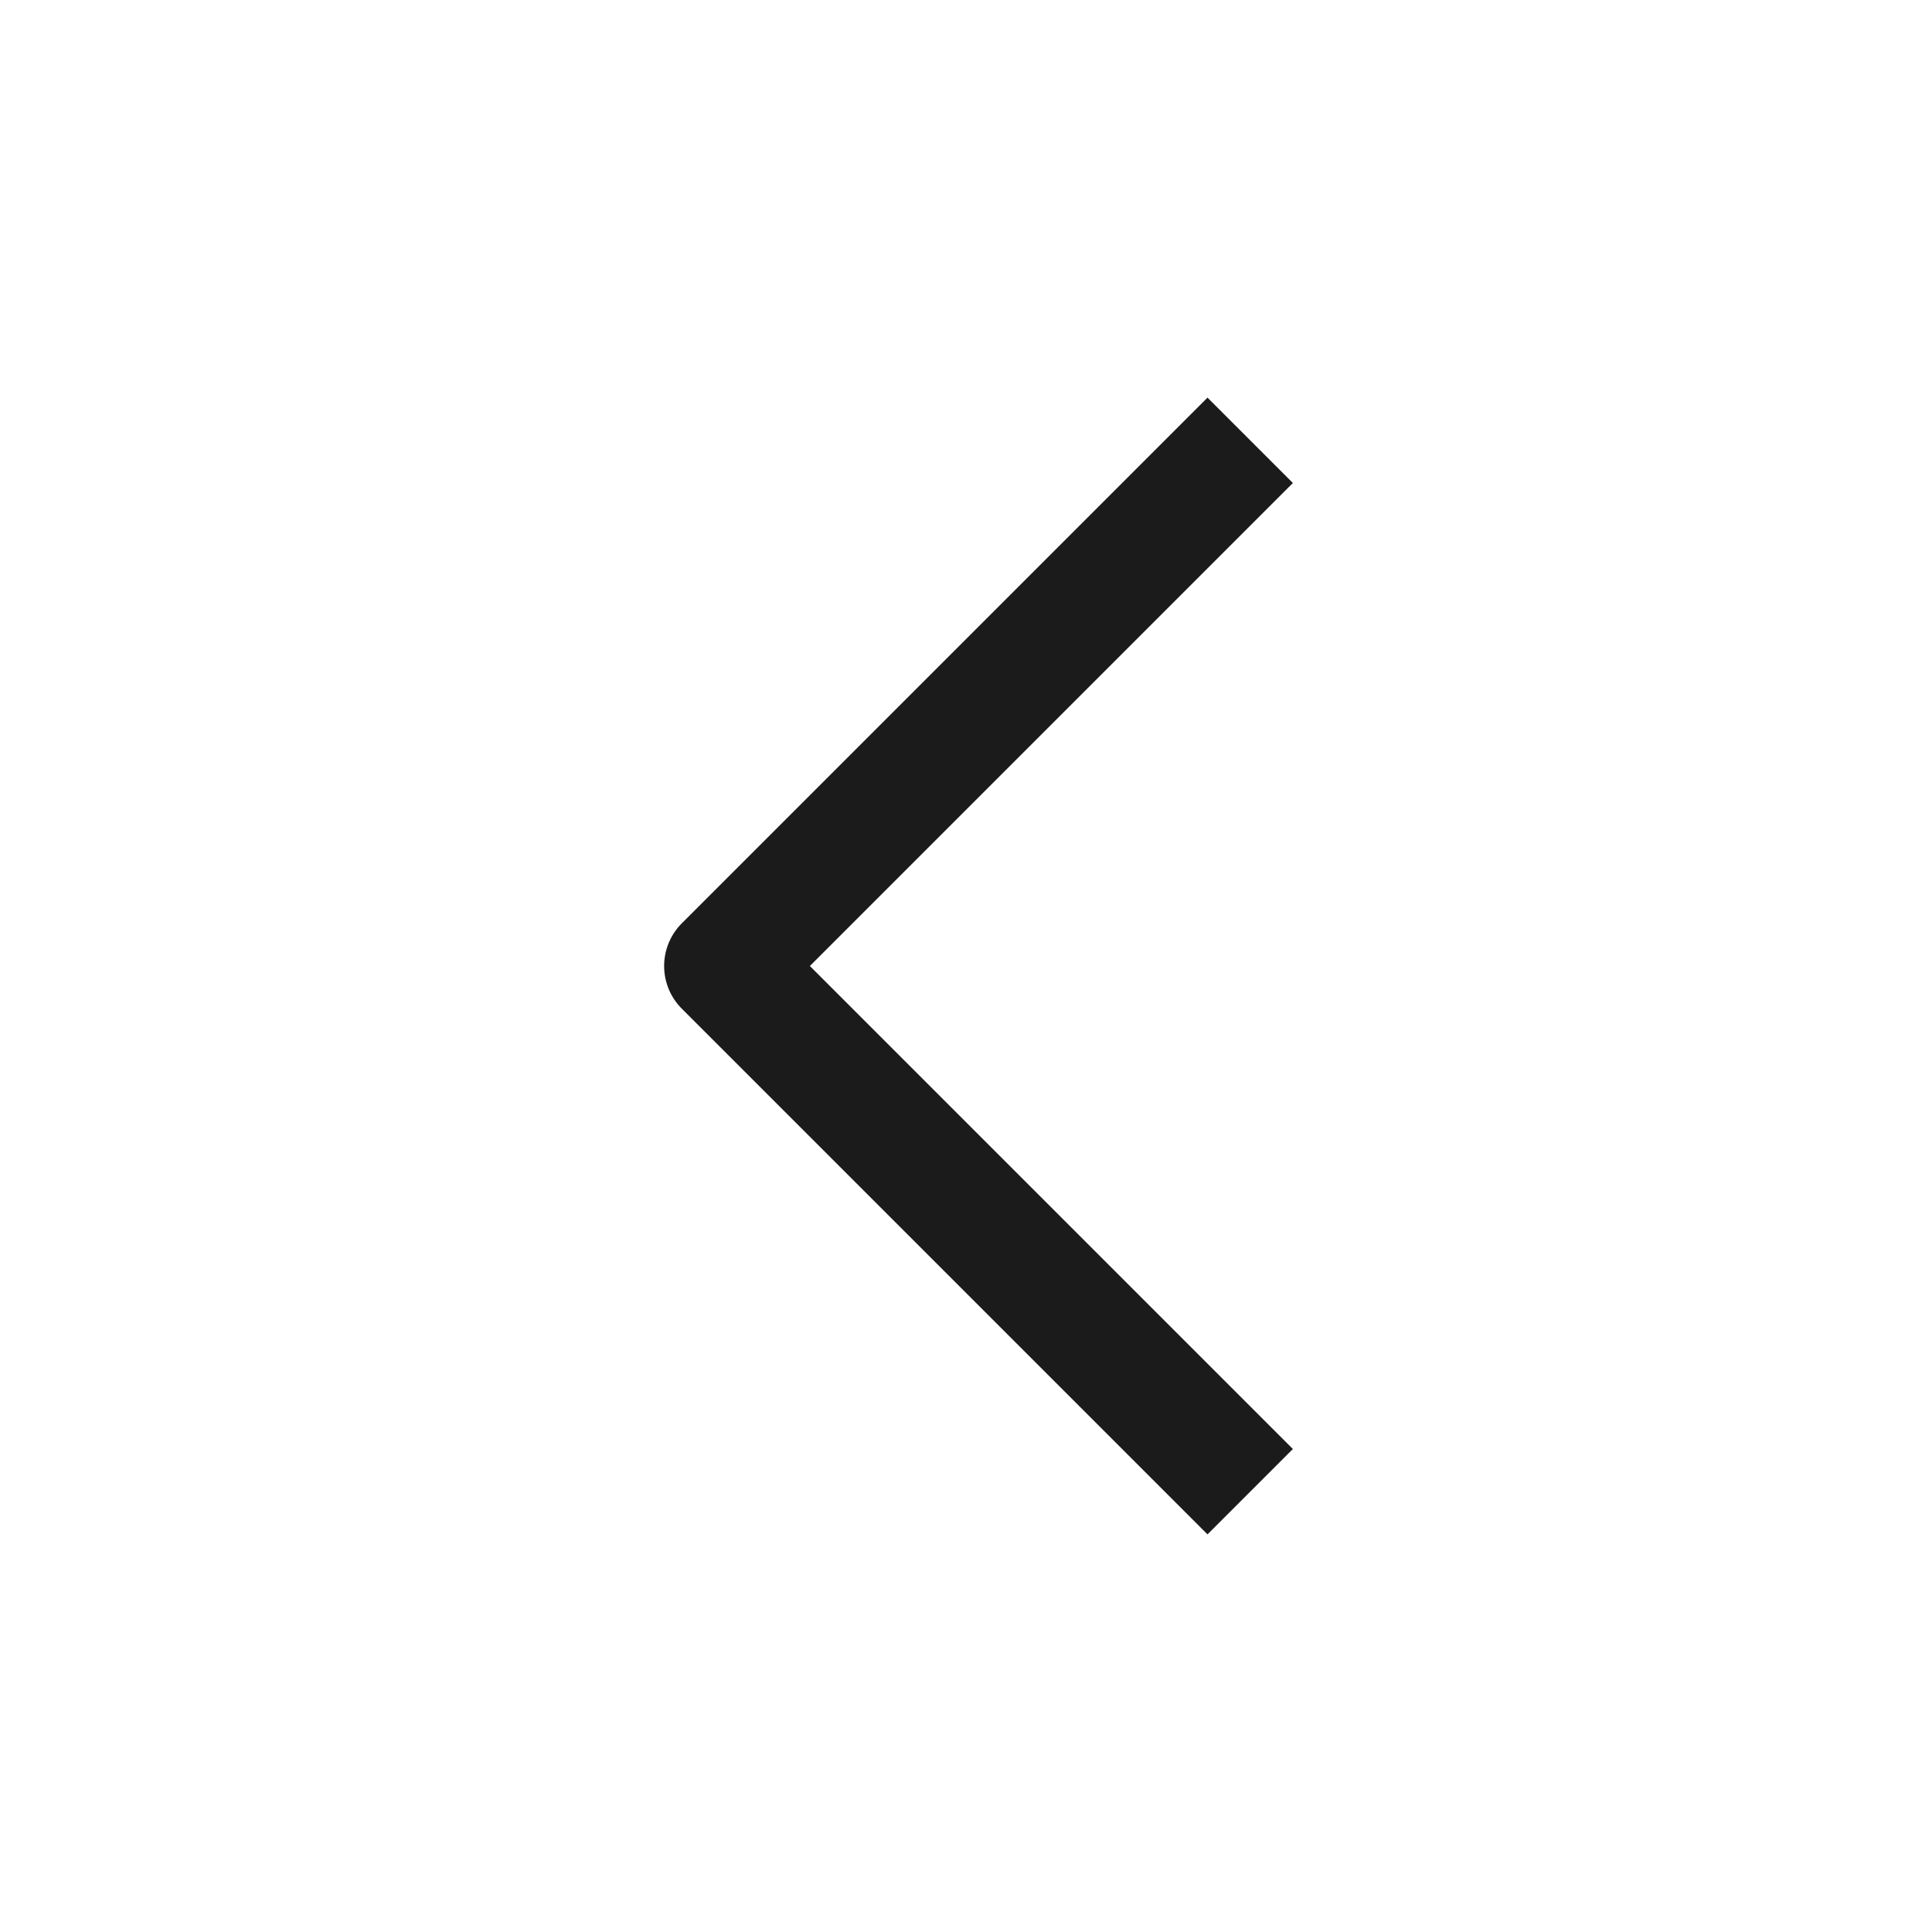
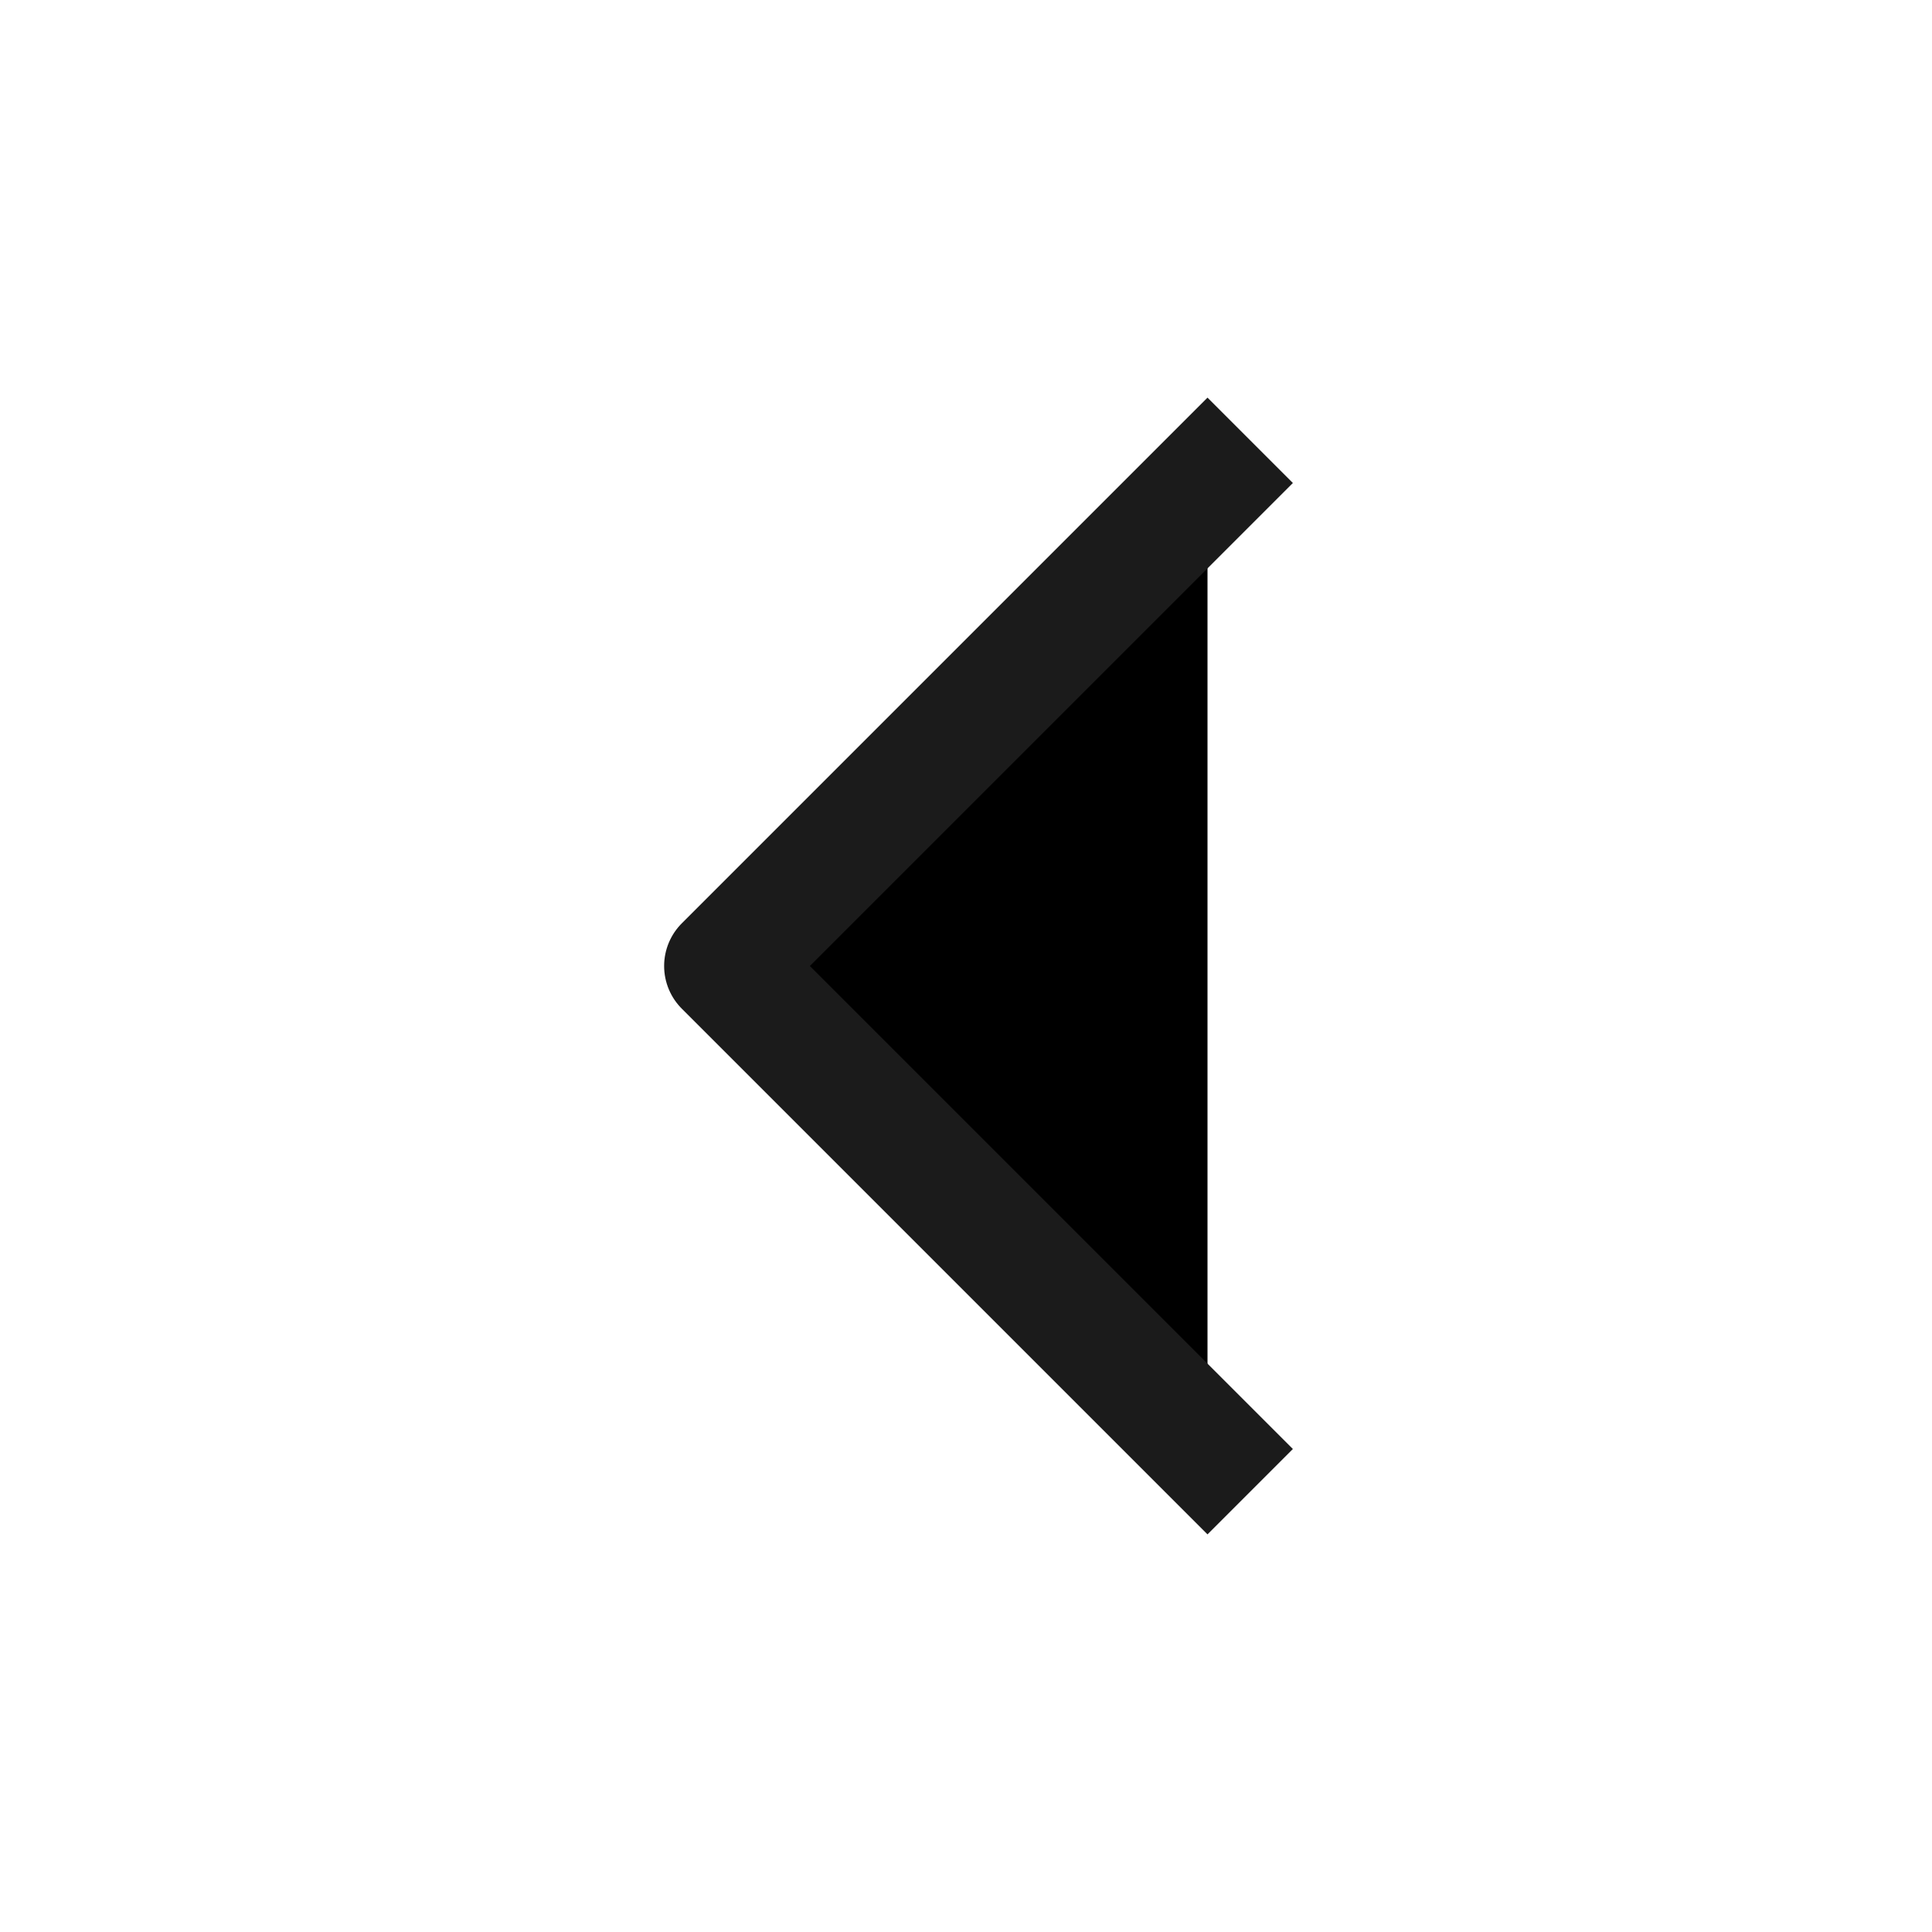
- <svg xmlns="http://www.w3.org/2000/svg" width="32" height="32" viewBox="0 0 32 32" fill="none">
+ <svg xmlns="http://www.w3.org/2000/svg" width="current" height="current" viewBox="0 0 32 32" fill="current">
  <path d="M20 24L12 16L20 8" stroke="#1B1B1B" stroke-width="2" stroke-linecap="square" stroke-linejoin="round" />
</svg>
